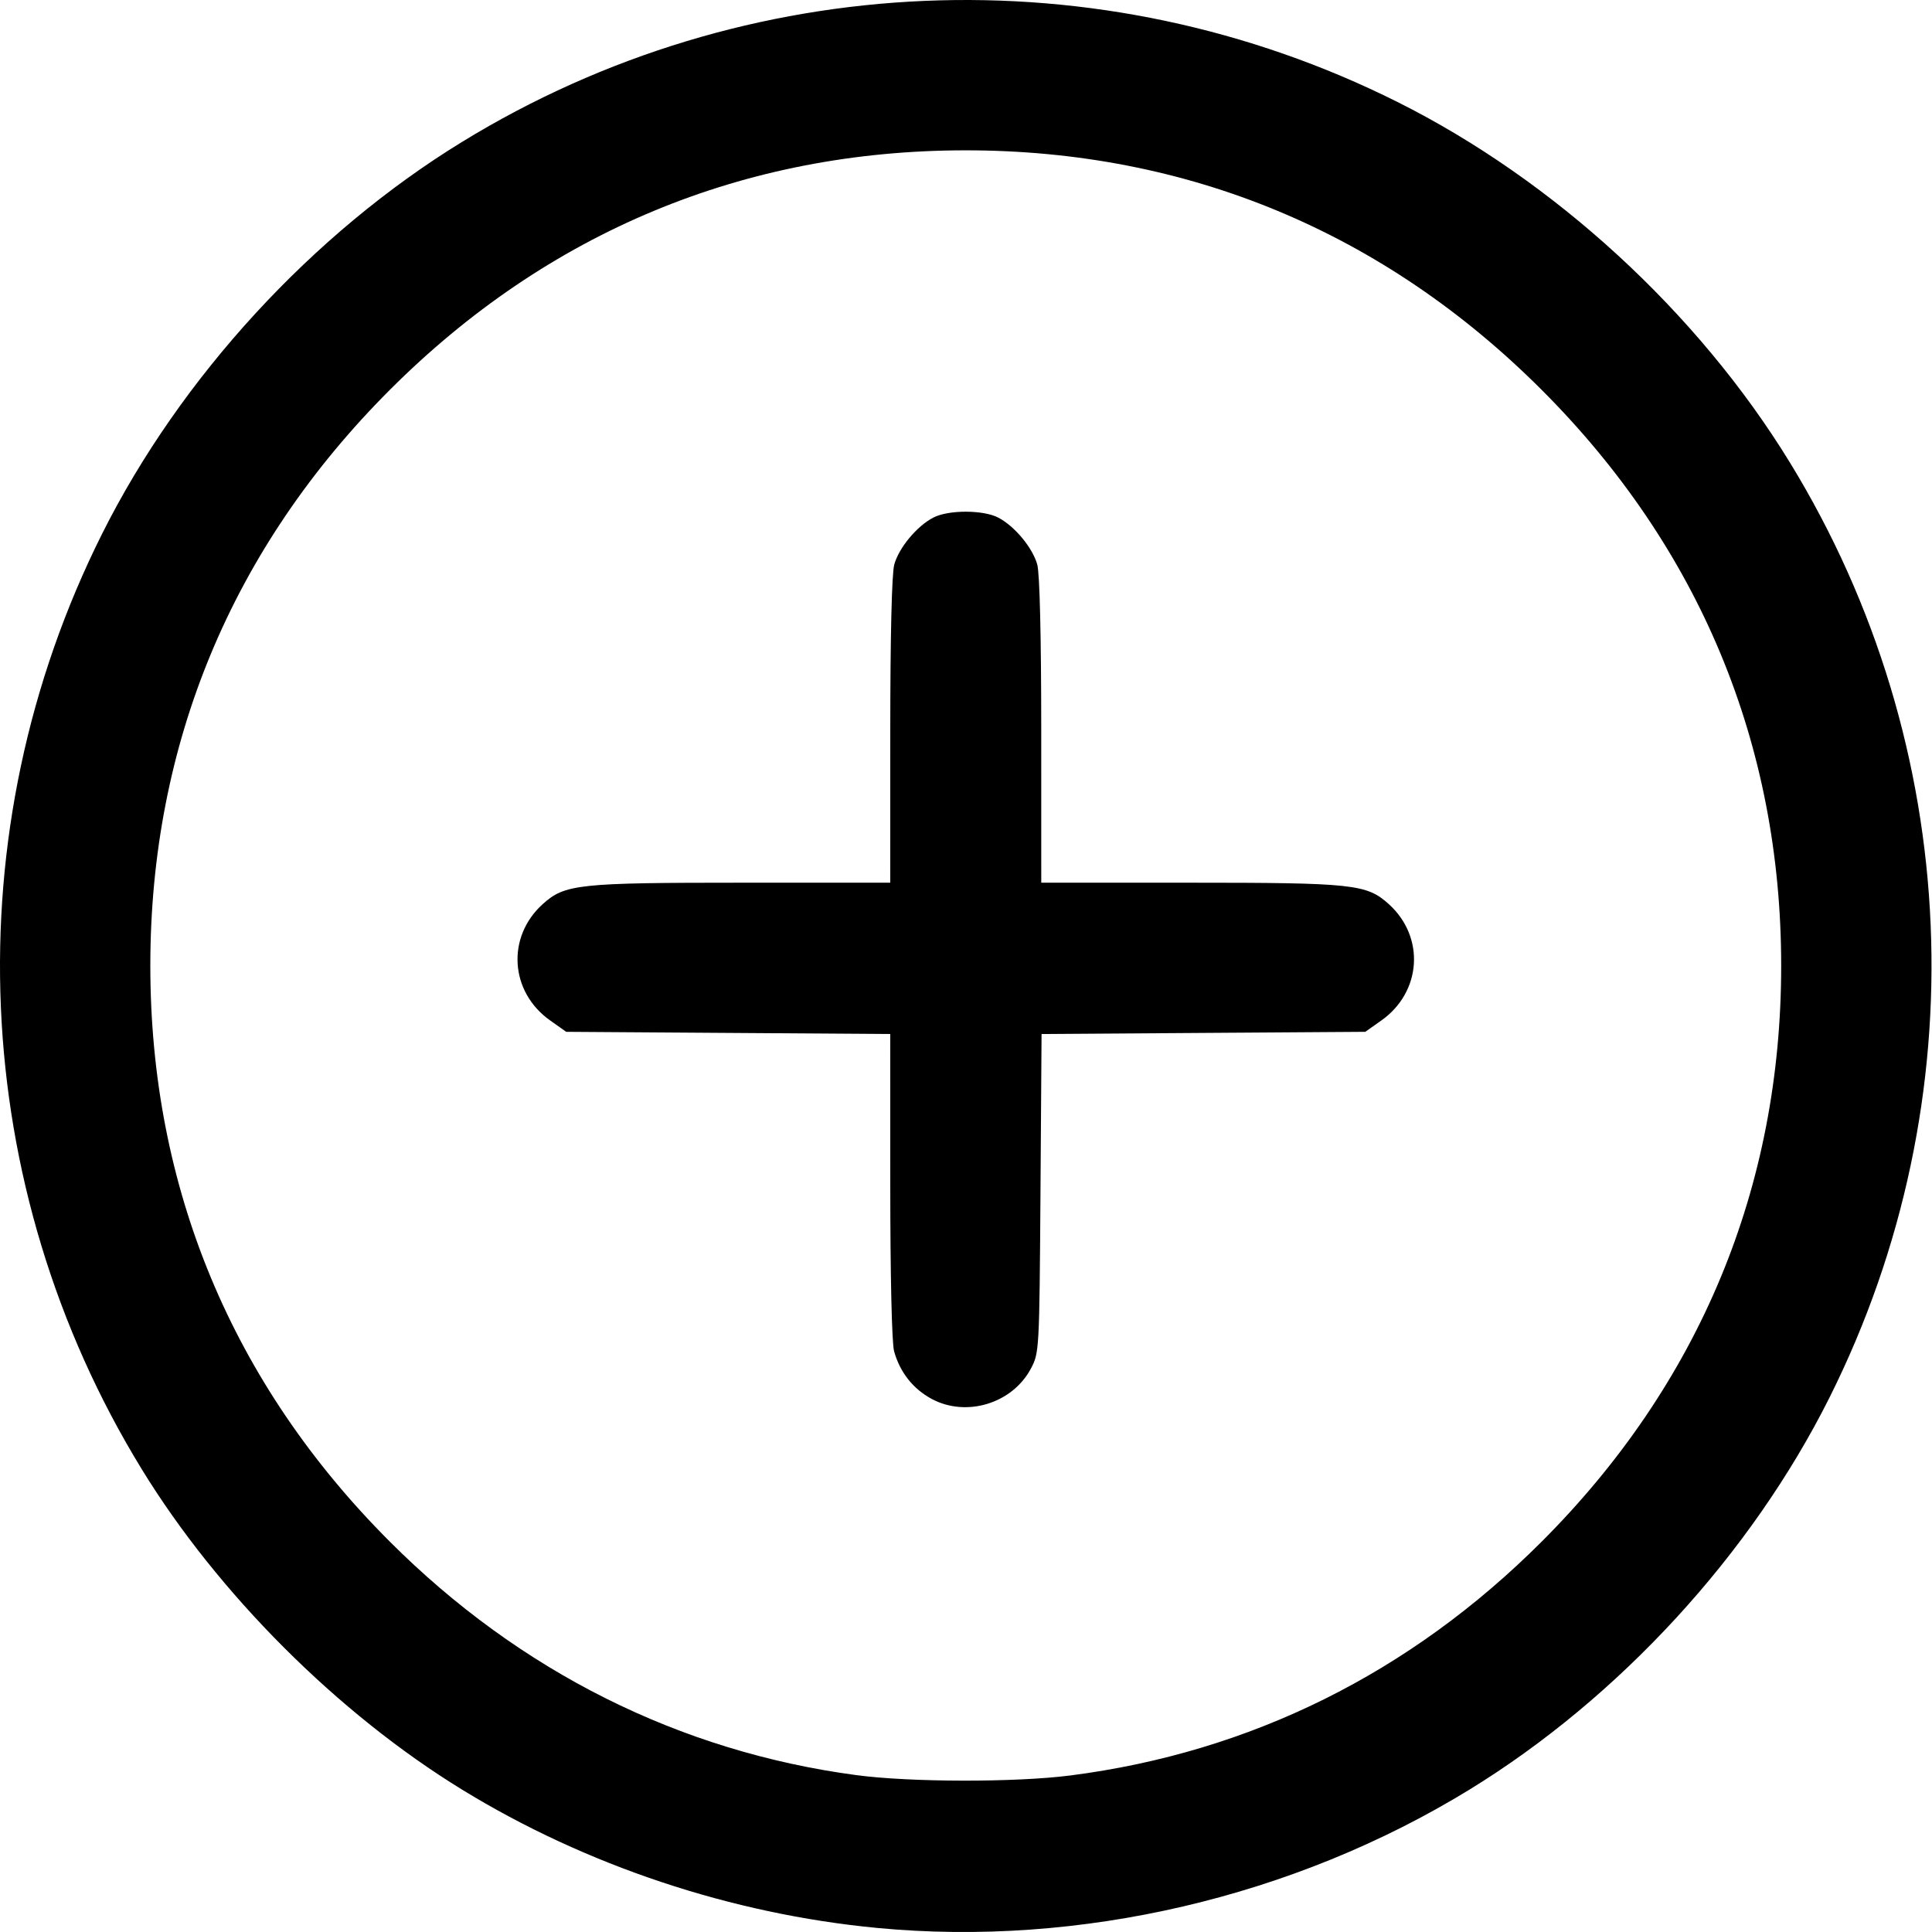
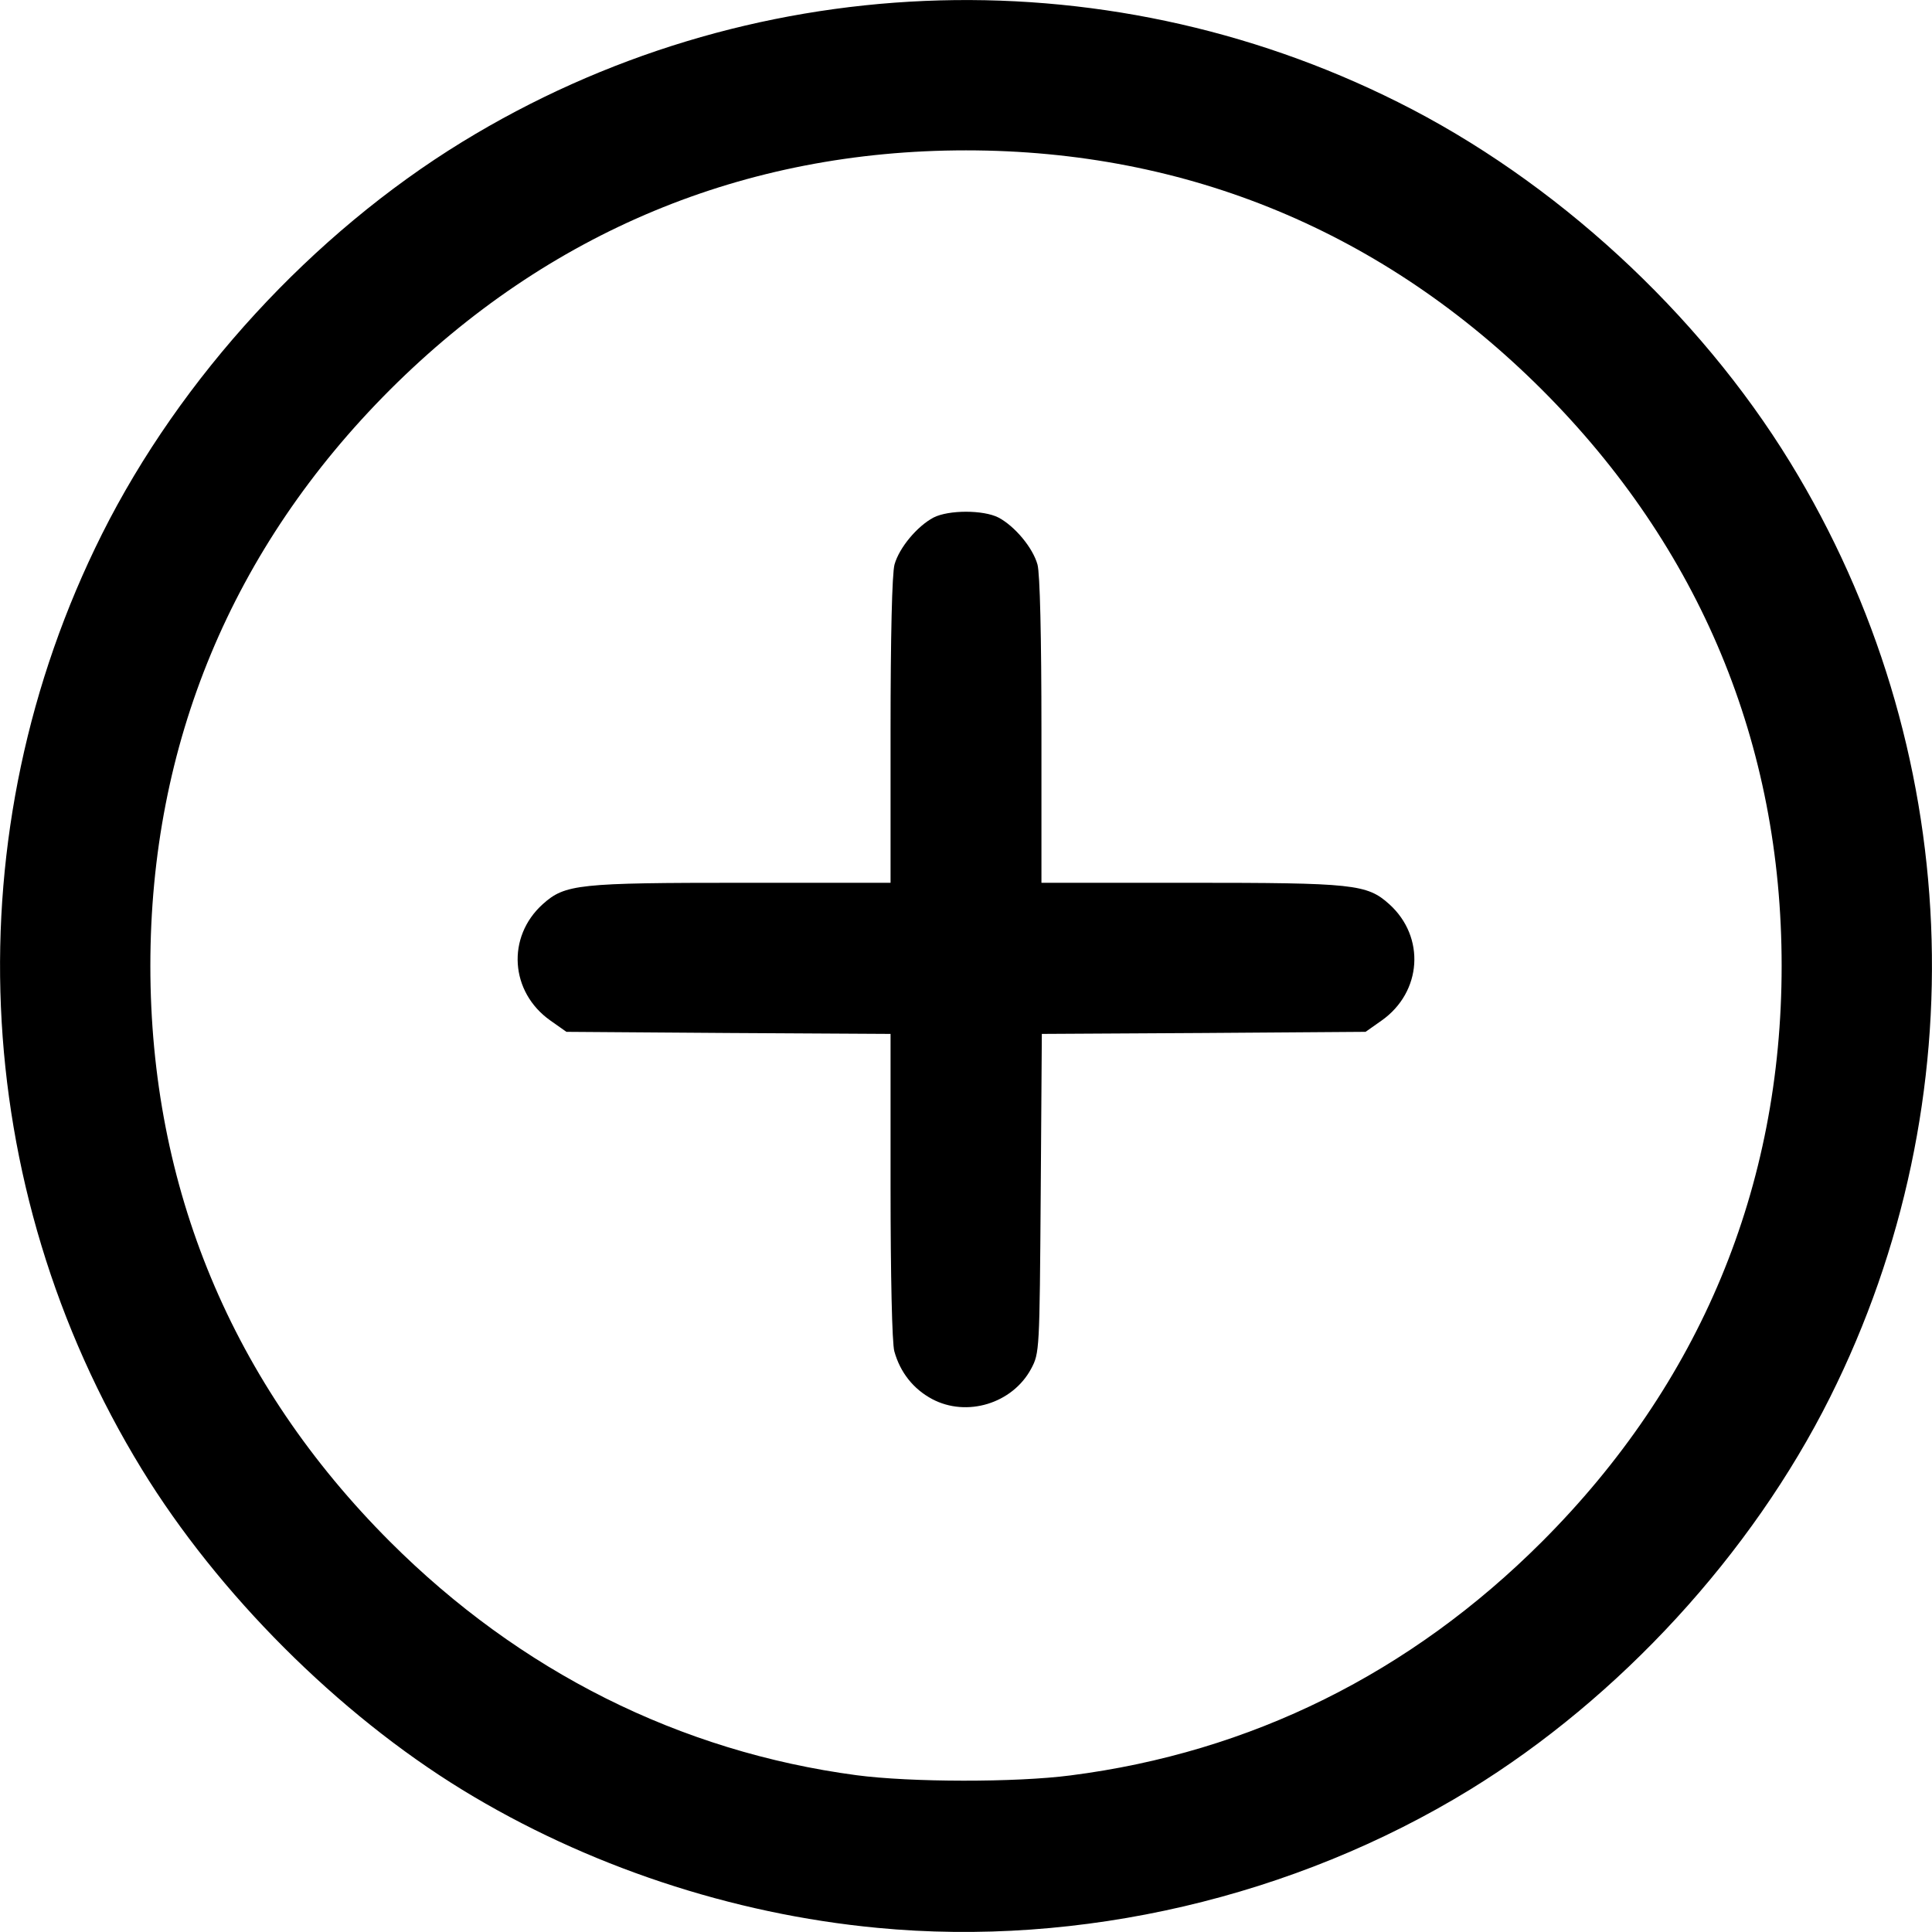
- <svg xmlns="http://www.w3.org/2000/svg" version="1.1" id="svg2" width="545.752" height="545.889" viewBox="0 0 545.752 545.889">
-   <defs id="defs6" />
-   <g id="g8" transform="translate(-44.94516,-875.8281)">
-     <path style="fill:#000000;stroke-width:1.067" d="m 292.754,1420.567 c -41.123,-3.921 -82.262,-17.628 -117.21,-39.054 -35.139,-21.543 -68.989,-55.393 -90.532,-90.532 -49.093,-80.077 -53.349,-180.166 -11.239,-264.287 22.155,-44.259 59.431,-84.841 101.771,-110.798 80.077,-49.093 180.166,-53.349 264.287,-11.239 44.259,22.155 84.841,59.431 110.798,101.771 49.093,80.077 53.349,180.166 11.239,264.287 -22.155,44.259 -59.431,84.841 -101.771,110.799 -49.566,30.388 -110.092,44.513 -167.344,39.054 z m 54.612,-43.078 c 50.883,-6.526 96.041,-28.927 133.177,-66.063 44.605,-44.605 67.677,-100.081 67.677,-162.722 0,-62.642 -23.073,-118.118 -67.677,-162.723 -44.605,-44.605 -100.081,-67.677 -162.723,-67.677 -62.642,0 -118.118,23.073 -162.723,67.677 -44.605,44.605 -67.677,100.081 -67.677,162.723 0,62.642 23.073,118.118 67.677,162.722 36.675,36.675 81.894,59.309 131.789,65.964 15.3,2.041 44.96,2.089 60.479,0.099 z m -39.145,-106.381 c -5.271,-2.815 -8.998,-7.532 -10.65,-13.479 -0.636,-2.289 -1.074,-21.308 -1.078,-46.749 l -0.006,-42.89 -45.776,-0.31 -45.776,-0.31 -4.529,-3.2 c -11.412,-8.064 -12.41,-23.582 -2.114,-32.884 6.252,-5.649 10.005,-6.05 56.648,-6.05 h 41.547 l 0.006,-42.933 c 0.003,-26.668 0.43,-44.46 1.125,-46.962 1.322,-4.761 6.389,-10.856 11.028,-13.264 4.283,-2.224 14.067,-2.224 18.35,0 4.639,2.409 9.705,8.503 11.028,13.264 0.695,2.503 1.121,20.295 1.125,46.962 l 0.006,42.933 h 41.547 c 46.642,0 50.395,0.401 56.648,6.05 10.296,9.302 9.298,24.82 -2.114,32.884 l -4.529,3.2 -45.733,0.31 -45.733,0.31 -0.31,45.024 c -0.306,44.473 -0.34,45.079 -2.731,49.556 -5.248,9.825 -18.181,13.772 -27.979,8.539 z" id="path845" />
+ <svg xmlns="http://www.w3.org/2000/svg" width="40" height="40" viewBox="0 0 40 40" version="1.1">
+   <g id="surface1">
+     <path style=" stroke:none;fill-rule:nonzero;fill:rgb(0%,0%,0%);fill-opacity:1;" d="M 18.164 39.914 C 15.148 39.629 12.133 38.625 9.57 37.055 C 6.996 35.477 4.516 32.996 2.938 30.422 C -0.66 24.551 -0.973 17.219 2.113 11.055 C 3.738 7.812 6.469 4.84 9.57 2.938 C 15.441 -0.66 22.777 -0.973 28.941 2.113 C 32.188 3.734 35.16 6.469 37.062 9.57 C 40.66 15.438 40.973 22.77 37.887 28.934 C 36.262 32.18 33.531 35.152 30.43 37.055 C 26.797 39.281 22.359 40.316 18.164 39.914 Z M 22.164 36.758 C 25.895 36.281 29.203 34.641 31.926 31.918 C 35.195 28.648 36.887 24.586 36.887 19.996 C 36.887 15.406 35.195 11.34 31.926 8.07 C 28.656 4.805 24.59 3.113 20 3.113 C 15.41 3.113 11.344 4.805 8.074 8.07 C 4.805 11.34 3.113 15.406 3.113 19.996 C 3.113 24.586 4.805 28.648 8.074 31.918 C 10.762 34.605 14.074 36.266 17.734 36.754 C 18.855 36.902 21.027 36.906 22.164 36.758 Z M 19.297 28.965 C 18.91 28.758 18.637 28.414 18.516 27.977 C 18.469 27.809 18.438 26.414 18.438 24.551 L 18.438 21.406 L 15.082 21.387 L 11.727 21.363 L 11.395 21.129 C 10.559 20.539 10.484 19.398 11.238 18.719 C 11.699 18.305 11.973 18.277 15.391 18.277 L 18.438 18.277 L 18.438 15.129 C 18.438 13.176 18.469 11.871 18.52 11.688 C 18.617 11.34 18.988 10.895 19.328 10.715 C 19.641 10.555 20.359 10.555 20.672 10.715 C 21.012 10.895 21.383 11.34 21.48 11.688 C 21.531 11.871 21.562 13.176 21.562 15.129 L 21.562 18.277 L 24.609 18.277 C 28.027 18.277 28.301 18.305 28.762 18.719 C 29.516 19.398 29.441 20.539 28.605 21.129 L 28.273 21.363 L 24.922 21.387 L 21.57 21.406 L 21.547 24.707 C 21.523 27.965 21.523 28.012 21.348 28.34 C 20.961 29.059 20.016 29.348 19.297 28.965 Z M 19.297 28.965 " />
  </g>
</svg>
